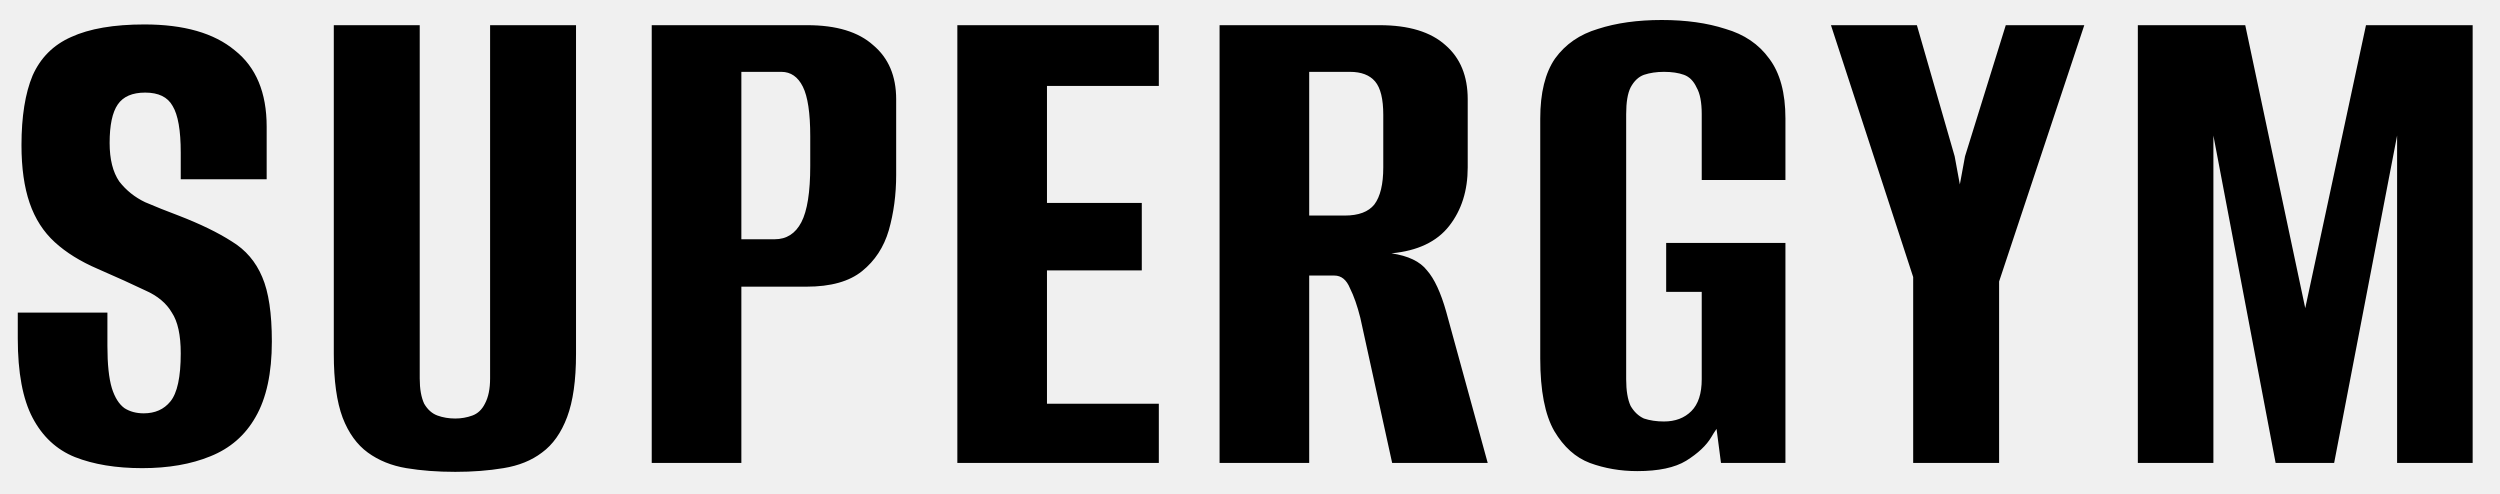
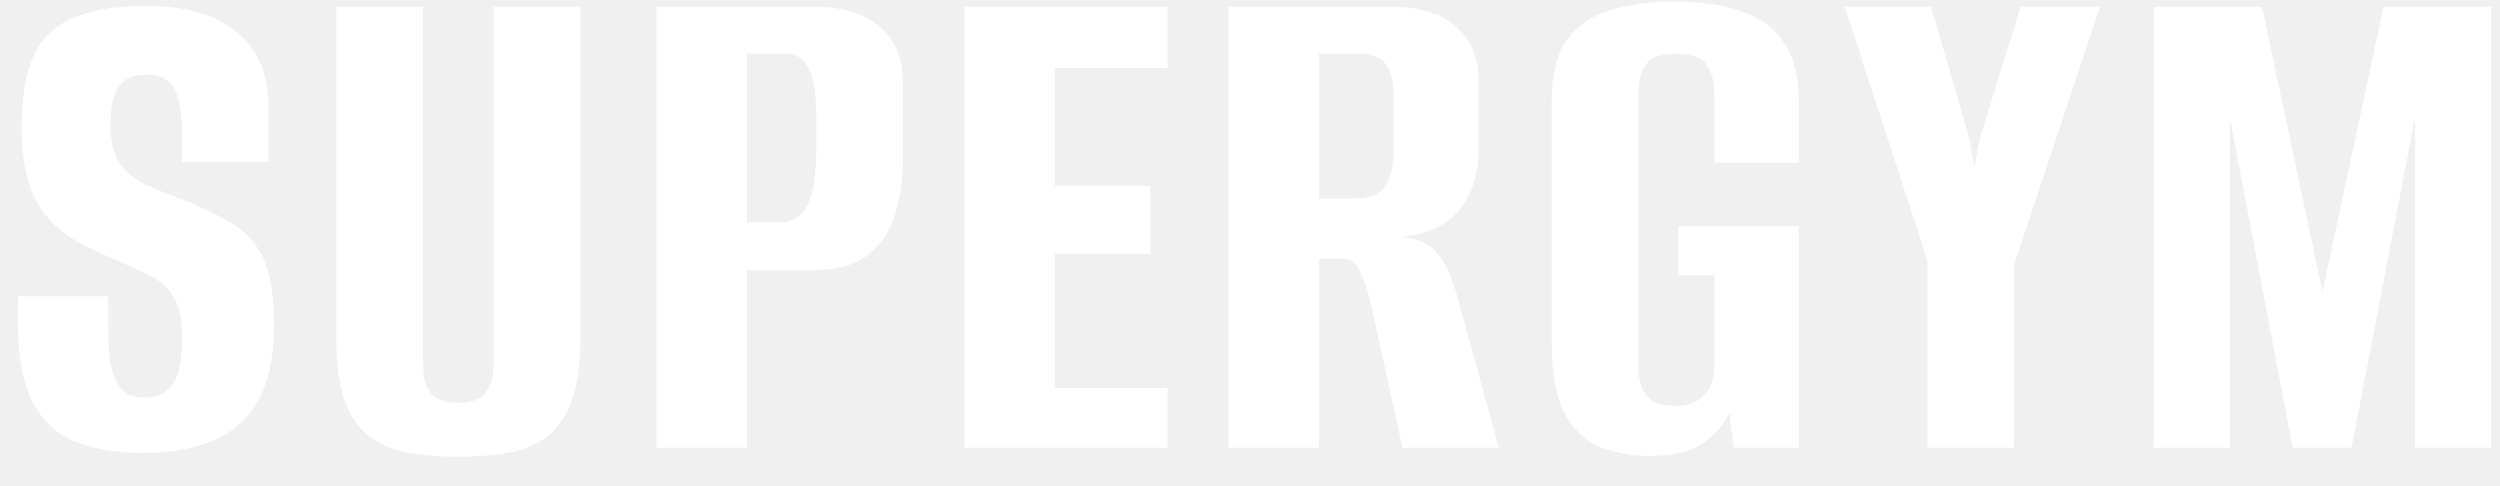
- <svg xmlns="http://www.w3.org/2000/svg" width="81" height="16" viewBox="0 0 81 16">
-   <path d="M4.608 15.168C3.76 15.168 3.032 15.048 2.424 14.808C1.832 14.568 1.376 14.144 1.056 13.536C0.736 12.928 0.576 12.072 0.576 10.968V10.128C1.072 10.128 1.56 10.128 2.04 10.128C2.52 10.128 3 10.128 3.48 10.128V11.208C3.48 11.8 3.528 12.256 3.624 12.576C3.72 12.88 3.856 13.096 4.032 13.224C4.208 13.336 4.416 13.392 4.656 13.392C5.024 13.392 5.312 13.264 5.52 13.008C5.744 12.736 5.856 12.216 5.856 11.448C5.856 10.856 5.76 10.416 5.568 10.128C5.392 9.824 5.104 9.584 4.704 9.408C4.304 9.216 3.792 8.984 3.168 8.712C2.608 8.472 2.144 8.184 1.776 7.848C1.408 7.512 1.136 7.088 0.96 6.576C0.784 6.064 0.696 5.44 0.696 4.704C0.696 3.776 0.816 3.024 1.056 2.448C1.312 1.872 1.728 1.456 2.304 1.2C2.896 0.928 3.688 0.792 4.68 0.792C5.96 0.792 6.936 1.072 7.608 1.632C8.296 2.176 8.64 3 8.64 4.104V5.808C8.176 5.808 7.712 5.808 7.248 5.808C6.8 5.808 6.336 5.808 5.856 5.808V4.944C5.856 4.224 5.768 3.72 5.592 3.432C5.432 3.144 5.136 3 4.704 3C4.288 3 3.992 3.128 3.816 3.384C3.64 3.64 3.552 4.056 3.552 4.632C3.552 5.16 3.656 5.576 3.864 5.88C4.088 6.168 4.368 6.392 4.704 6.552C5.04 6.696 5.4 6.84 5.784 6.984C6.488 7.256 7.064 7.536 7.512 7.824C7.96 8.096 8.288 8.48 8.496 8.976C8.704 9.456 8.808 10.152 8.808 11.064C8.808 12.088 8.632 12.904 8.28 13.512C7.944 14.104 7.456 14.528 6.816 14.784C6.192 15.04 5.456 15.168 4.608 15.168ZM14.751 15.288C14.175 15.288 13.647 15.248 13.167 15.168C12.687 15.088 12.271 14.92 11.919 14.664C11.567 14.408 11.295 14.032 11.103 13.536C10.911 13.024 10.815 12.336 10.815 11.472V0.816H13.599V12.264C13.599 12.6 13.647 12.872 13.743 13.08C13.855 13.272 13.999 13.4 14.175 13.464C14.351 13.528 14.543 13.56 14.751 13.56C14.943 13.56 15.127 13.528 15.303 13.464C15.479 13.4 15.615 13.272 15.711 13.08C15.823 12.872 15.879 12.6 15.879 12.264V0.816H18.663V11.472C18.663 12.32 18.567 13 18.375 13.512C18.183 14.024 17.911 14.408 17.559 14.664C17.223 14.92 16.807 15.088 16.311 15.168C15.831 15.248 15.311 15.288 14.751 15.288ZM21.116 15V0.816H26.156C27.1 0.816 27.812 1.032 28.292 1.464C28.788 1.88 29.036 2.464 29.036 3.216V5.664C29.036 6.304 28.956 6.904 28.796 7.464C28.636 8.008 28.348 8.448 27.932 8.784C27.516 9.12 26.916 9.288 26.132 9.288H24.02V15H21.116ZM24.02 7.752H25.1C25.484 7.752 25.772 7.568 25.964 7.2C26.156 6.832 26.252 6.224 26.252 5.376V4.416C26.252 3.664 26.172 3.128 26.012 2.808C25.852 2.488 25.62 2.328 25.316 2.328H24.02V7.752ZM31.018 15V0.816H37.546V2.784H33.922V6.576H36.994V8.76H33.922V13.08H37.546V15H31.018ZM39.514 15V0.816H44.698C45.642 0.816 46.354 1.032 46.834 1.464C47.314 1.88 47.554 2.464 47.554 3.216V5.424C47.554 6.176 47.354 6.808 46.954 7.32C46.554 7.832 45.93 8.128 45.082 8.208C45.626 8.288 46.01 8.472 46.234 8.76C46.474 9.032 46.682 9.48 46.858 10.104L48.202 15H45.106L44.074 10.296C43.978 9.912 43.866 9.592 43.738 9.336C43.626 9.064 43.458 8.928 43.234 8.928H42.418V15H39.514ZM42.418 6.984H43.57C44.018 6.984 44.338 6.864 44.53 6.624C44.722 6.368 44.818 5.968 44.818 5.424V3.72C44.818 3.208 44.73 2.848 44.554 2.64C44.378 2.432 44.106 2.328 43.738 2.328H42.418V6.984ZM53.048 15.264C52.504 15.264 51.992 15.176 51.512 15C51.048 14.824 50.664 14.48 50.36 13.968C50.056 13.44 49.904 12.656 49.904 11.616V3.84C49.904 3.008 50.064 2.36 50.384 1.896C50.72 1.432 51.184 1.112 51.776 0.936C52.368 0.744 53.056 0.648 53.84 0.648C54.624 0.648 55.312 0.744 55.904 0.936C56.512 1.112 56.984 1.432 57.32 1.896C57.672 2.36 57.848 3.008 57.848 3.84V5.832H55.136V3.696C55.136 3.312 55.08 3.024 54.968 2.832C54.872 2.624 54.736 2.488 54.56 2.424C54.384 2.36 54.168 2.328 53.912 2.328C53.672 2.328 53.456 2.36 53.264 2.424C53.088 2.488 52.944 2.624 52.832 2.832C52.736 3.024 52.688 3.312 52.688 3.696V12.288C52.688 12.656 52.736 12.944 52.832 13.152C52.944 13.344 53.088 13.48 53.264 13.56C53.456 13.624 53.672 13.656 53.912 13.656C54.28 13.656 54.576 13.544 54.8 13.32C55.024 13.096 55.136 12.752 55.136 12.288V9.456H53.984V7.872H57.848V15H55.76L55.616 13.896C55.584 13.944 55.552 13.992 55.52 14.04C55.488 14.088 55.464 14.128 55.448 14.16C55.288 14.432 55.016 14.688 54.632 14.928C54.264 15.152 53.736 15.264 53.048 15.264ZM61.987 15V8.976L59.323 0.816H62.107L63.331 5.064L63.499 5.976L63.667 5.064L64.987 0.816H67.531L64.771 9.12V15H61.987ZM69.266 15V0.816H72.746L74.69 9.984L76.658 0.816H80.114V15H77.666V4.392L75.626 15H73.73L71.714 4.392V15H69.266Z" fill="currentColor" />
+ <svg xmlns="http://www.w3.org/2000/svg" width="67" height="13" viewBox="0 0 67 13" fill="none">
+   <path d="M3.84 12.14C3.133 12.14 2.527 12.04 2.02 11.84C1.527 11.64 1.147 11.287 0.88 10.78C0.613 10.273 0.48 9.56 0.48 8.64V7.94C0.893 7.94 1.3 7.94 1.7 7.94C2.1 7.94 2.5 7.94 2.9 7.94V8.84C2.9 9.333 2.94 9.713 3.02 9.98C3.1 10.233 3.213 10.413 3.36 10.52C3.507 10.613 3.68 10.66 3.88 10.66C4.187 10.66 4.427 10.553 4.6 10.34C4.787 10.113 4.88 9.68 4.88 9.04C4.88 8.547 4.8 8.18 4.64 7.94C4.493 7.687 4.253 7.487 3.92 7.34C3.587 7.18 3.16 6.987 2.64 6.76C2.173 6.56 1.787 6.32 1.48 6.04C1.173 5.76 0.947 5.407 0.8 4.98C0.653 4.553 0.58 4.033 0.58 3.42C0.58 2.647 0.68 2.02 0.88 1.54C1.093 1.06 1.44 0.713 1.92 0.5C2.413 0.273 3.073 0.16 3.9 0.16C4.967 0.16 5.78 0.393 6.34 0.86C6.913 1.313 7.2 2 7.2 2.92V4.34C6.813 4.34 6.427 4.34 6.04 4.34C5.667 4.34 5.28 4.34 4.88 4.34V3.62C4.88 3.02 4.807 2.6 4.66 2.36C4.527 2.12 4.28 2 3.92 2C3.573 2 3.327 2.107 3.18 2.32C3.033 2.533 2.96 2.88 2.96 3.36C2.96 3.8 3.047 4.147 3.22 4.4C3.407 4.64 3.64 4.827 3.92 4.96C4.2 5.08 4.5 5.2 4.82 5.32C5.407 5.547 5.887 5.78 6.26 6.02C6.633 6.247 6.907 6.567 7.08 6.98C7.253 7.38 7.34 7.96 7.34 8.72C7.34 9.573 7.193 10.253 6.9 10.76C6.62 11.253 6.213 11.607 5.68 11.82C5.16 12.033 4.547 12.14 3.84 12.14ZM12.293 12.24C11.812 12.24 11.373 12.207 10.973 12.14C10.572 12.073 10.226 11.933 9.932 11.72C9.639 11.507 9.412 11.193 9.252 10.78C9.092 10.353 9.012 9.78 9.012 9.06V0.18H11.332V9.72C11.332 10 11.373 10.227 11.453 10.4C11.546 10.56 11.666 10.667 11.812 10.72C11.959 10.773 12.119 10.8 12.293 10.8C12.453 10.8 12.606 10.773 12.752 10.72C12.899 10.667 13.012 10.56 13.092 10.4C13.186 10.227 13.232 10 13.232 9.72V0.18H15.553V9.06C15.553 9.767 15.473 10.333 15.312 10.76C15.152 11.187 14.926 11.507 14.633 11.72C14.352 11.933 14.006 12.073 13.592 12.14C13.193 12.207 12.759 12.24 12.293 12.24ZM17.597 12V0.18H21.797C22.584 0.18 23.177 0.36 23.577 0.72C23.99 1.067 24.197 1.553 24.197 2.18V4.22C24.197 4.753 24.13 5.253 23.997 5.72C23.864 6.173 23.624 6.54 23.277 6.82C22.93 7.1 22.43 7.24 21.777 7.24H20.017V12H17.597ZM20.017 5.96H20.917C21.237 5.96 21.477 5.807 21.637 5.5C21.797 5.193 21.877 4.687 21.877 3.98V3.18C21.877 2.553 21.81 2.107 21.677 1.84C21.544 1.573 21.35 1.44 21.097 1.44H20.017V5.96ZM25.849 12V0.18H31.289V1.82H28.269V4.98H30.829V6.8H28.269V10.4H31.289V12H25.849ZM32.928 12V0.18H37.248C38.035 0.18 38.628 0.36 39.028 0.72C39.428 1.067 39.628 1.553 39.628 2.18V4.02C39.628 4.647 39.462 5.173 39.128 5.6C38.795 6.027 38.275 6.273 37.568 6.34C38.022 6.407 38.342 6.56 38.528 6.8C38.728 7.027 38.902 7.4 39.048 7.92L40.168 12H37.588L36.728 8.08C36.648 7.76 36.555 7.493 36.448 7.28C36.355 7.053 36.215 6.94 36.028 6.94H35.348V12H32.928ZM35.348 5.32H36.308C36.682 5.32 36.948 5.22 37.108 5.02C37.268 4.807 37.348 4.473 37.348 4.02V2.6C37.348 2.173 37.275 1.873 37.128 1.7C36.982 1.527 36.755 1.44 36.448 1.44H35.348V5.32ZM44.207 12.22C43.753 12.22 43.327 12.147 42.927 12C42.54 11.853 42.22 11.567 41.967 11.14C41.713 10.7 41.587 10.047 41.587 9.18V2.7C41.587 2.007 41.72 1.467 41.987 1.08C42.267 0.693 42.653 0.427 43.147 0.28C43.64 0.12 44.213 0.04 44.867 0.04C45.52 0.04 46.093 0.12 46.587 0.28C47.093 0.427 47.487 0.693 47.767 1.08C48.06 1.467 48.207 2.007 48.207 2.7V4.36H45.947V2.58C45.947 2.26 45.9 2.02 45.807 1.86C45.727 1.687 45.613 1.573 45.467 1.52C45.32 1.467 45.14 1.44 44.927 1.44C44.727 1.44 44.547 1.467 44.387 1.52C44.24 1.573 44.12 1.687 44.027 1.86C43.947 2.02 43.907 2.26 43.907 2.58V9.74C43.907 10.047 43.947 10.287 44.027 10.46C44.12 10.62 44.24 10.733 44.387 10.8C44.547 10.853 44.727 10.88 44.927 10.88C45.233 10.88 45.48 10.787 45.667 10.6C45.853 10.413 45.947 10.127 45.947 9.74V7.38H44.987V6.06H48.207V12H46.467L46.347 11.08C46.32 11.12 46.293 11.16 46.267 11.2C46.24 11.24 46.22 11.273 46.207 11.3C46.073 11.527 45.847 11.74 45.527 11.94C45.22 12.127 44.78 12.22 44.207 12.22ZM51.656 12V6.98L49.435 0.18H51.755L52.776 3.72L52.916 4.48L53.056 3.72L54.156 0.18H56.276L53.975 7.1V12H51.656ZM57.722 12V0.18H60.622L62.242 7.82L63.882 0.18H66.762V12H64.722V3.16L63.022 12H61.442L59.762 3.16V12H57.722Z" fill="white" />
</svg>
